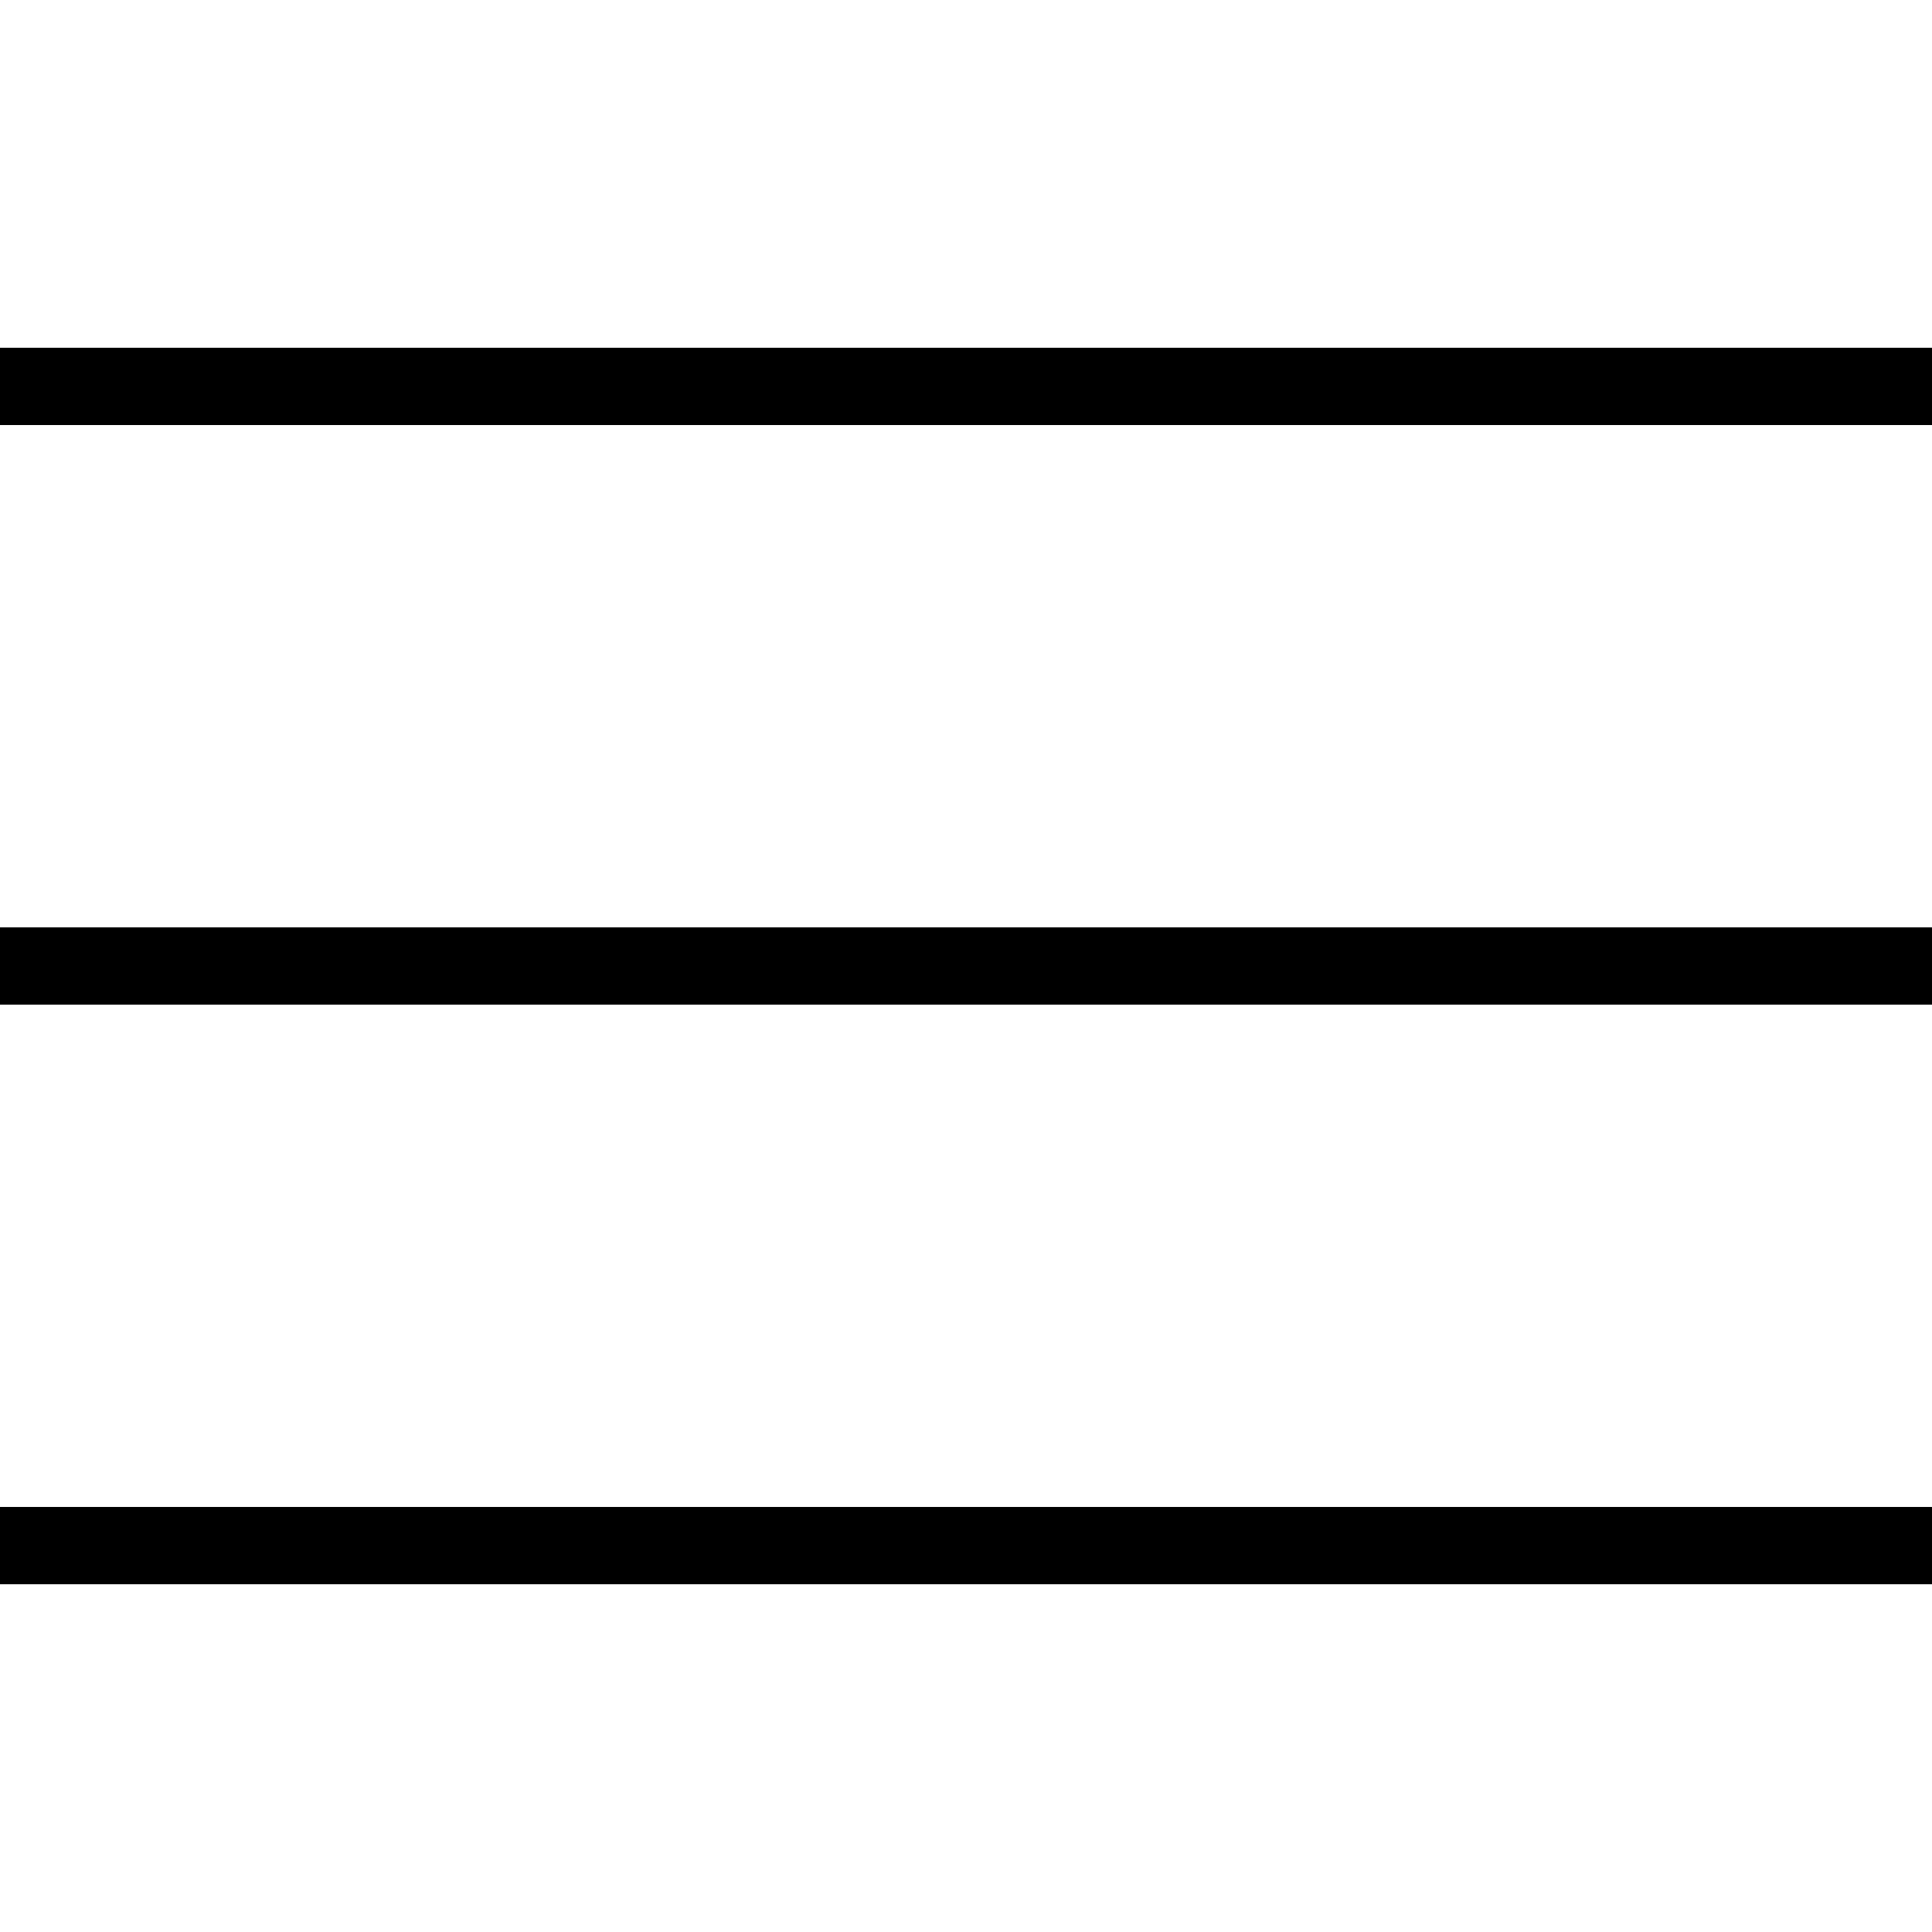
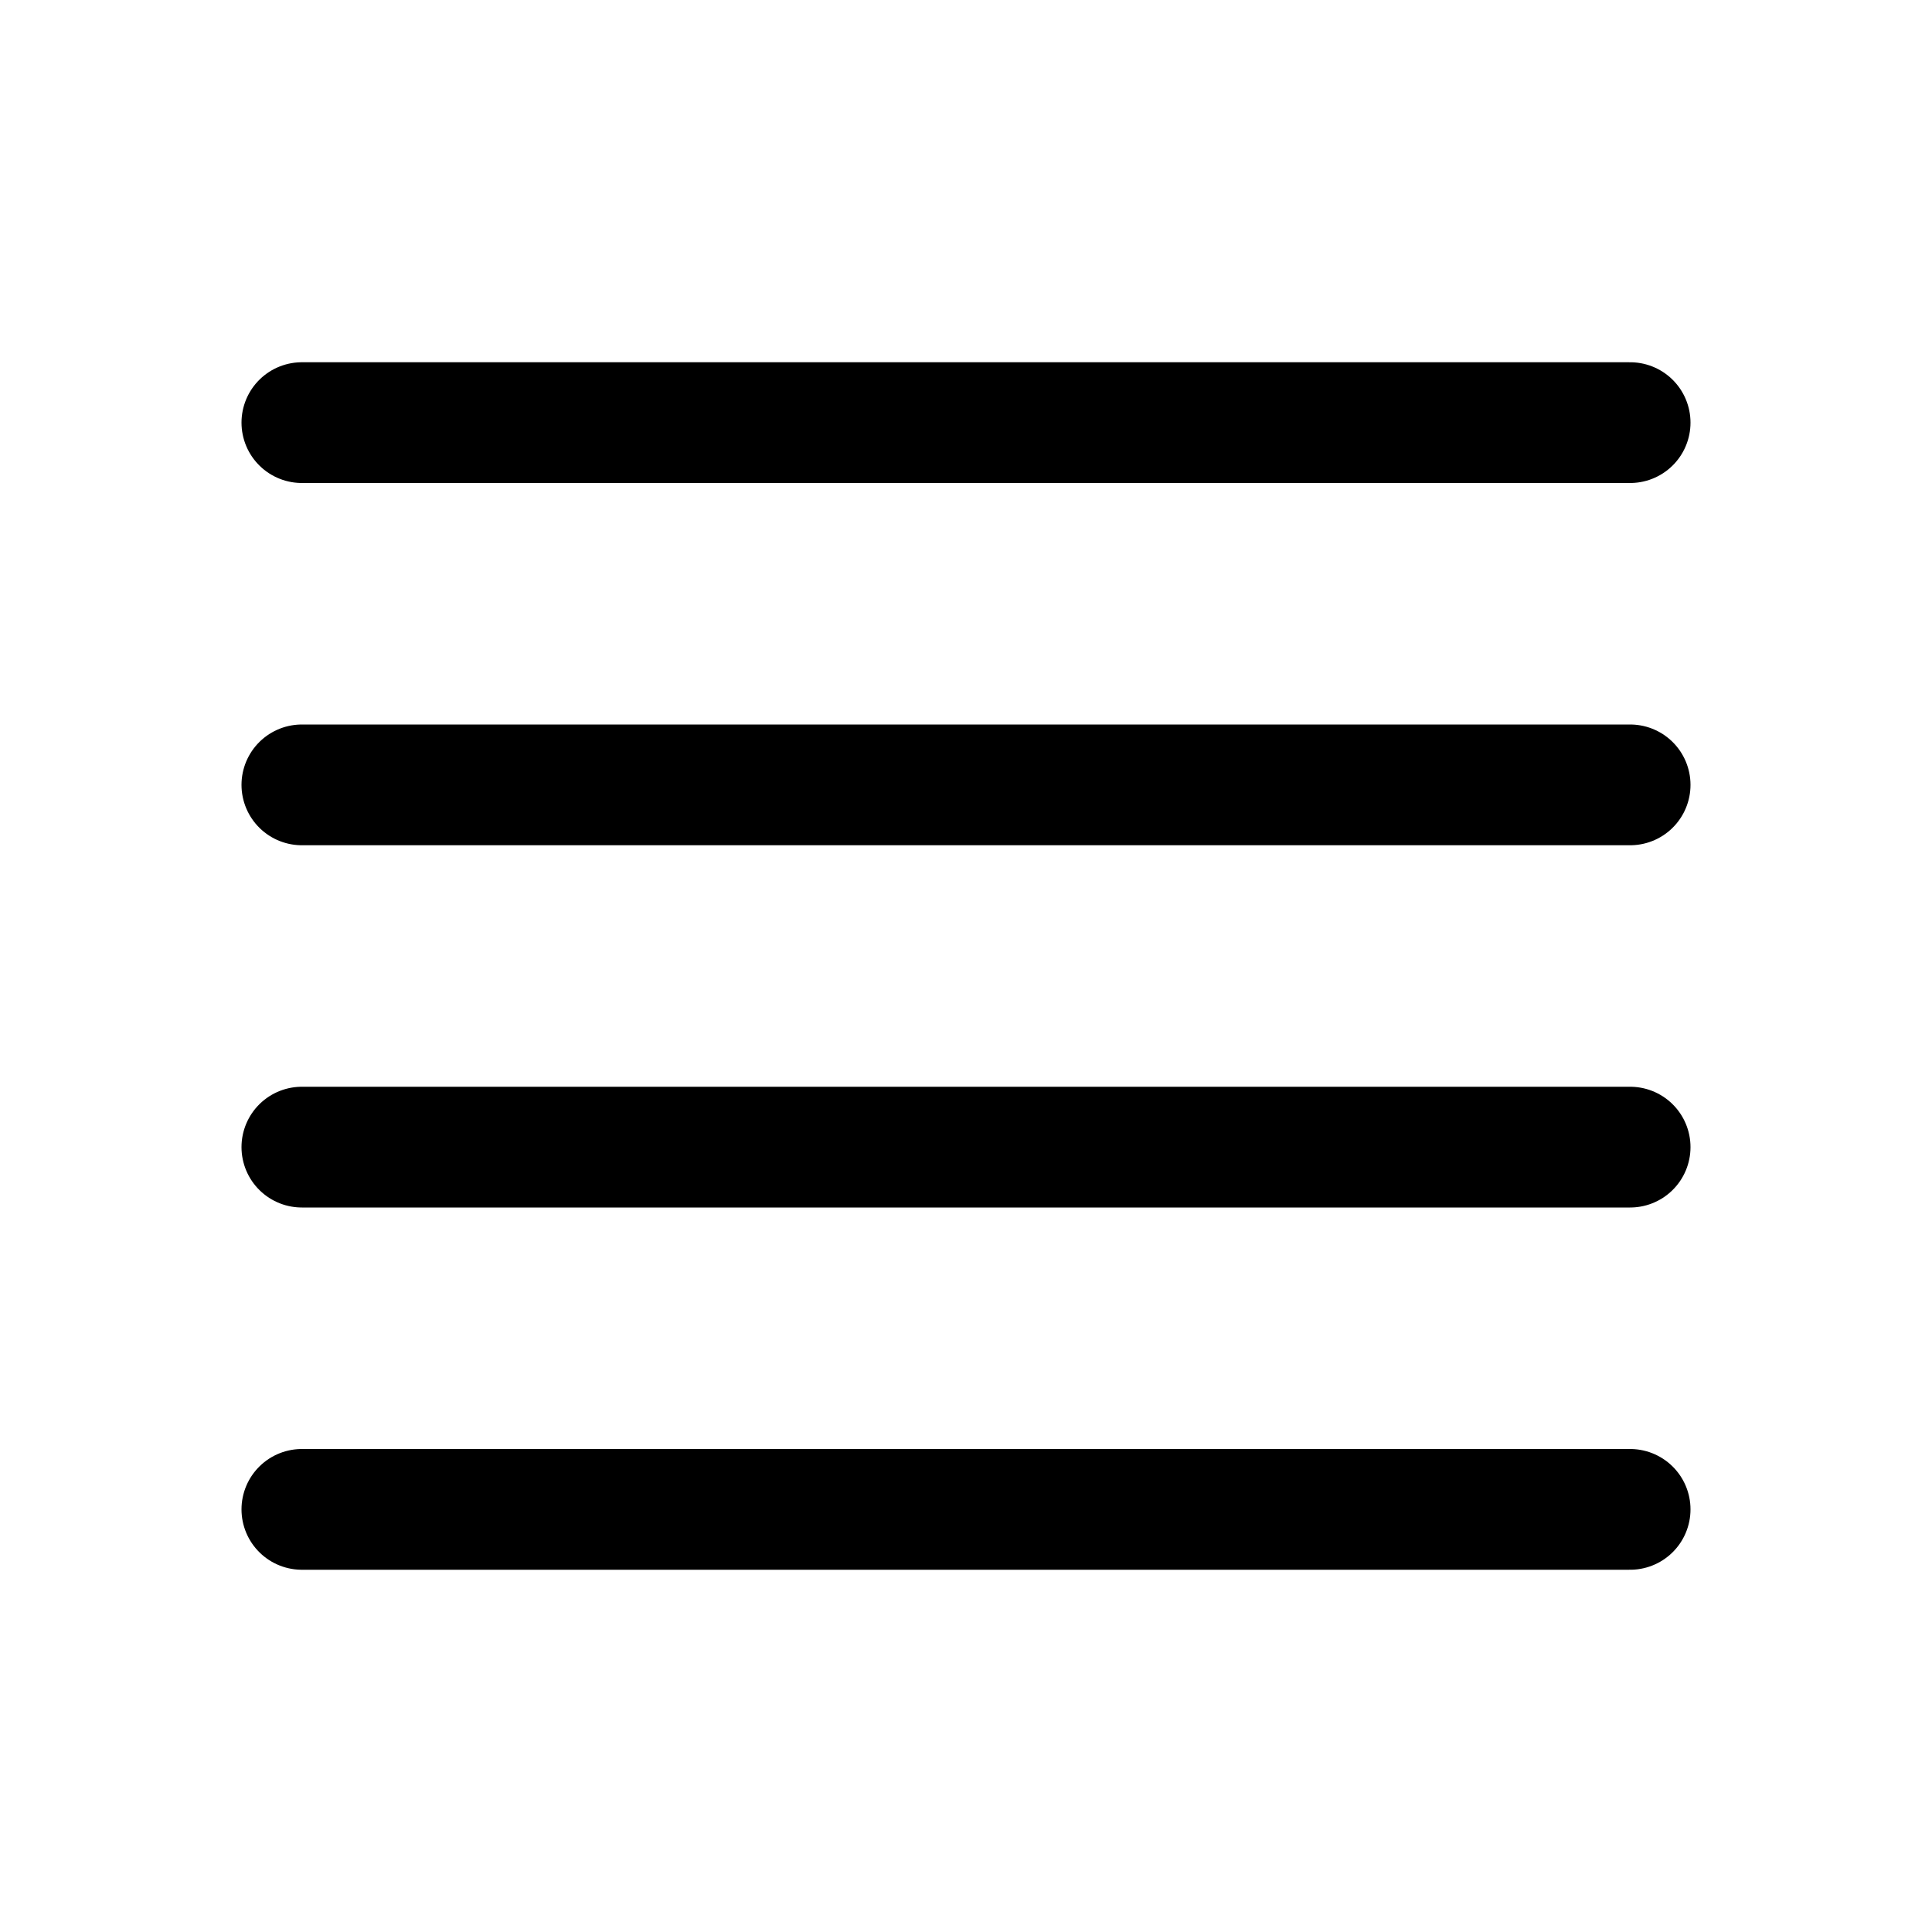
- <svg xmlns="http://www.w3.org/2000/svg" fill="#000000" viewBox="0 0 50 50" width="50px" height="50px">
-   <path d="M 0 9 L 0 11 L 50 11 L 50 9 Z M 0 24 L 0 26 L 50 26 L 50 24 Z M 0 39 L 0 41 L 50 41 L 50 39 Z" />
+ <svg xmlns="http://www.w3.org/2000/svg" fill="none" viewBox="0 0 24 24" stroke-width="1.5" stroke="currentColor" class="w-6 h-6">
+   <path stroke-linecap="round" stroke-linejoin="round" d="M3.75 5.25h16.5m-16.5 4.5h16.5m-16.5 4.5h16.5m-16.5 4.5h16.5" />
</svg>
